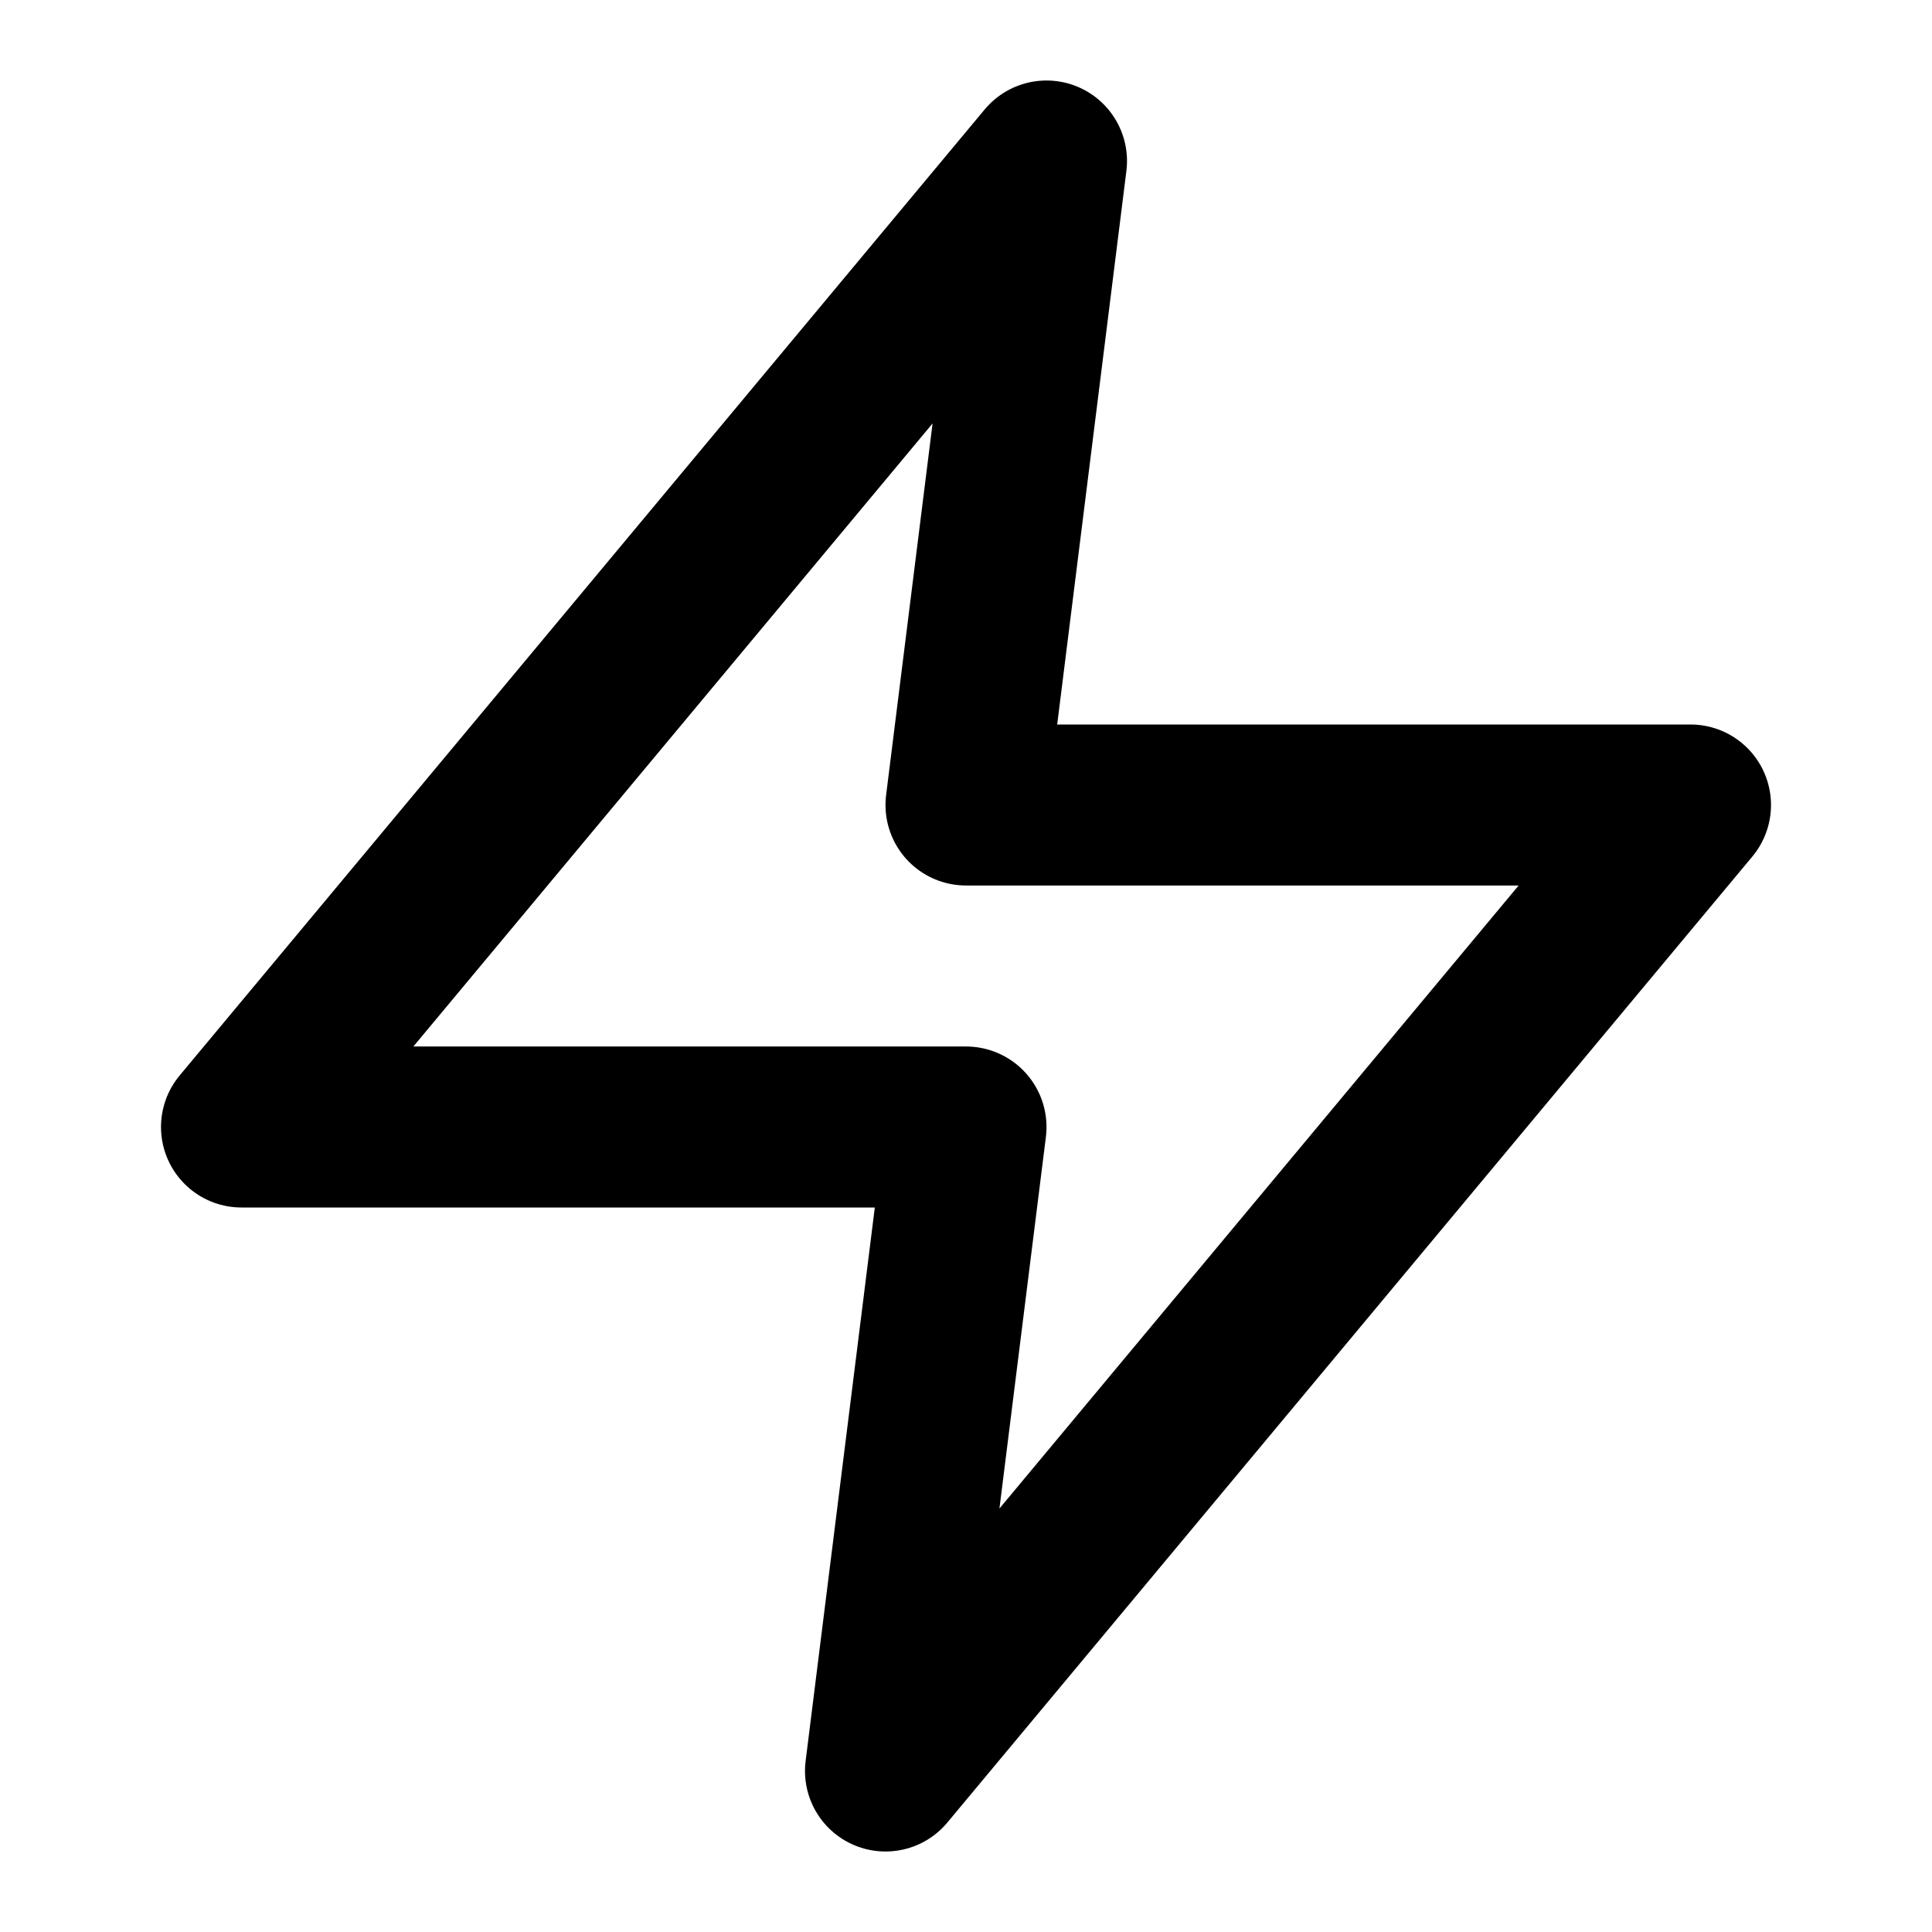
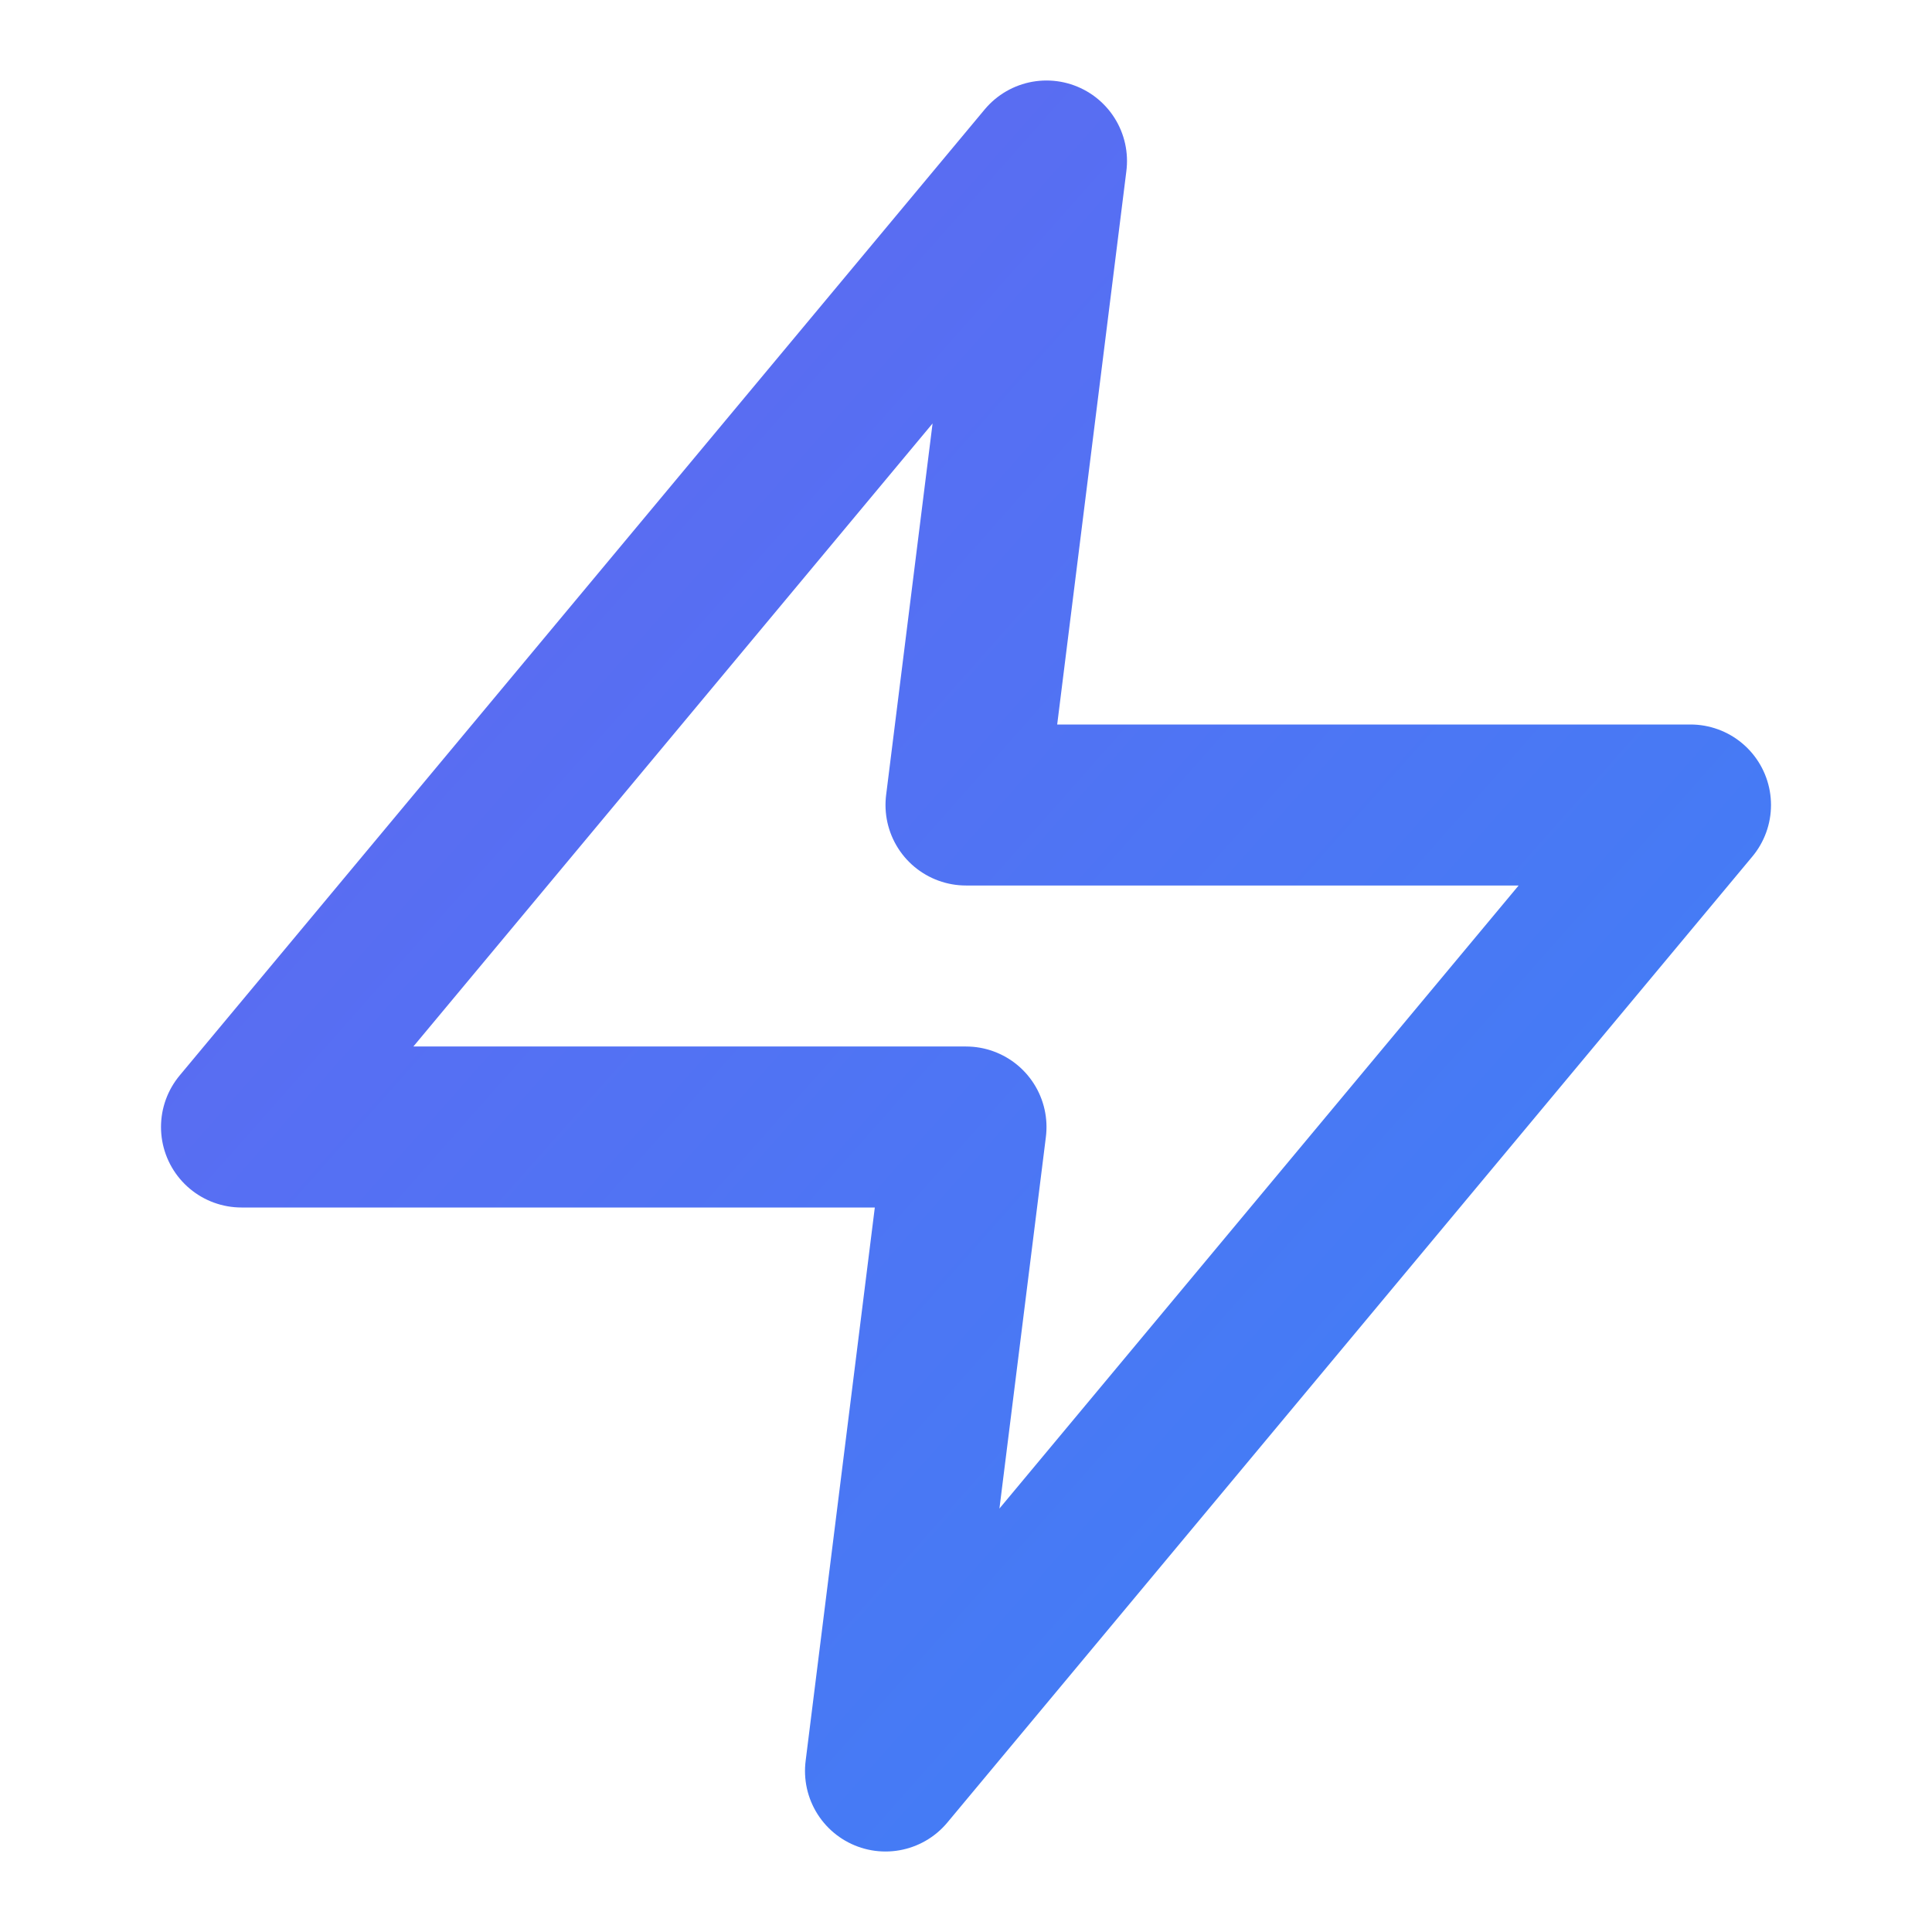
- <svg xmlns="http://www.w3.org/2000/svg" width="24" height="24" viewBox="0 0 24 24" fill="none" stroke="currentColor" stroke-width="2" stroke-linecap="round" stroke-linejoin="round">
+ <svg xmlns="http://www.w3.org/2000/svg" width="24" height="24" viewBox="0 0 24 24" fill="none" stroke="url(#grad)" stroke-width="2" stroke-linecap="round" stroke-linejoin="round">
+   <defs>
+     <linearGradient id="grad" x1="0%" y1="0%" x2="100%" y2="100%">
+       <stop offset="0%" stop-color="#6366f1" />
+       <stop offset="100%" stop-color="#3b82f6" />
+     </linearGradient>
+   </defs>
  <polygon points="13 2 3 14 12 14 11 22 21 10 12 10 13 2" />
</svg>
